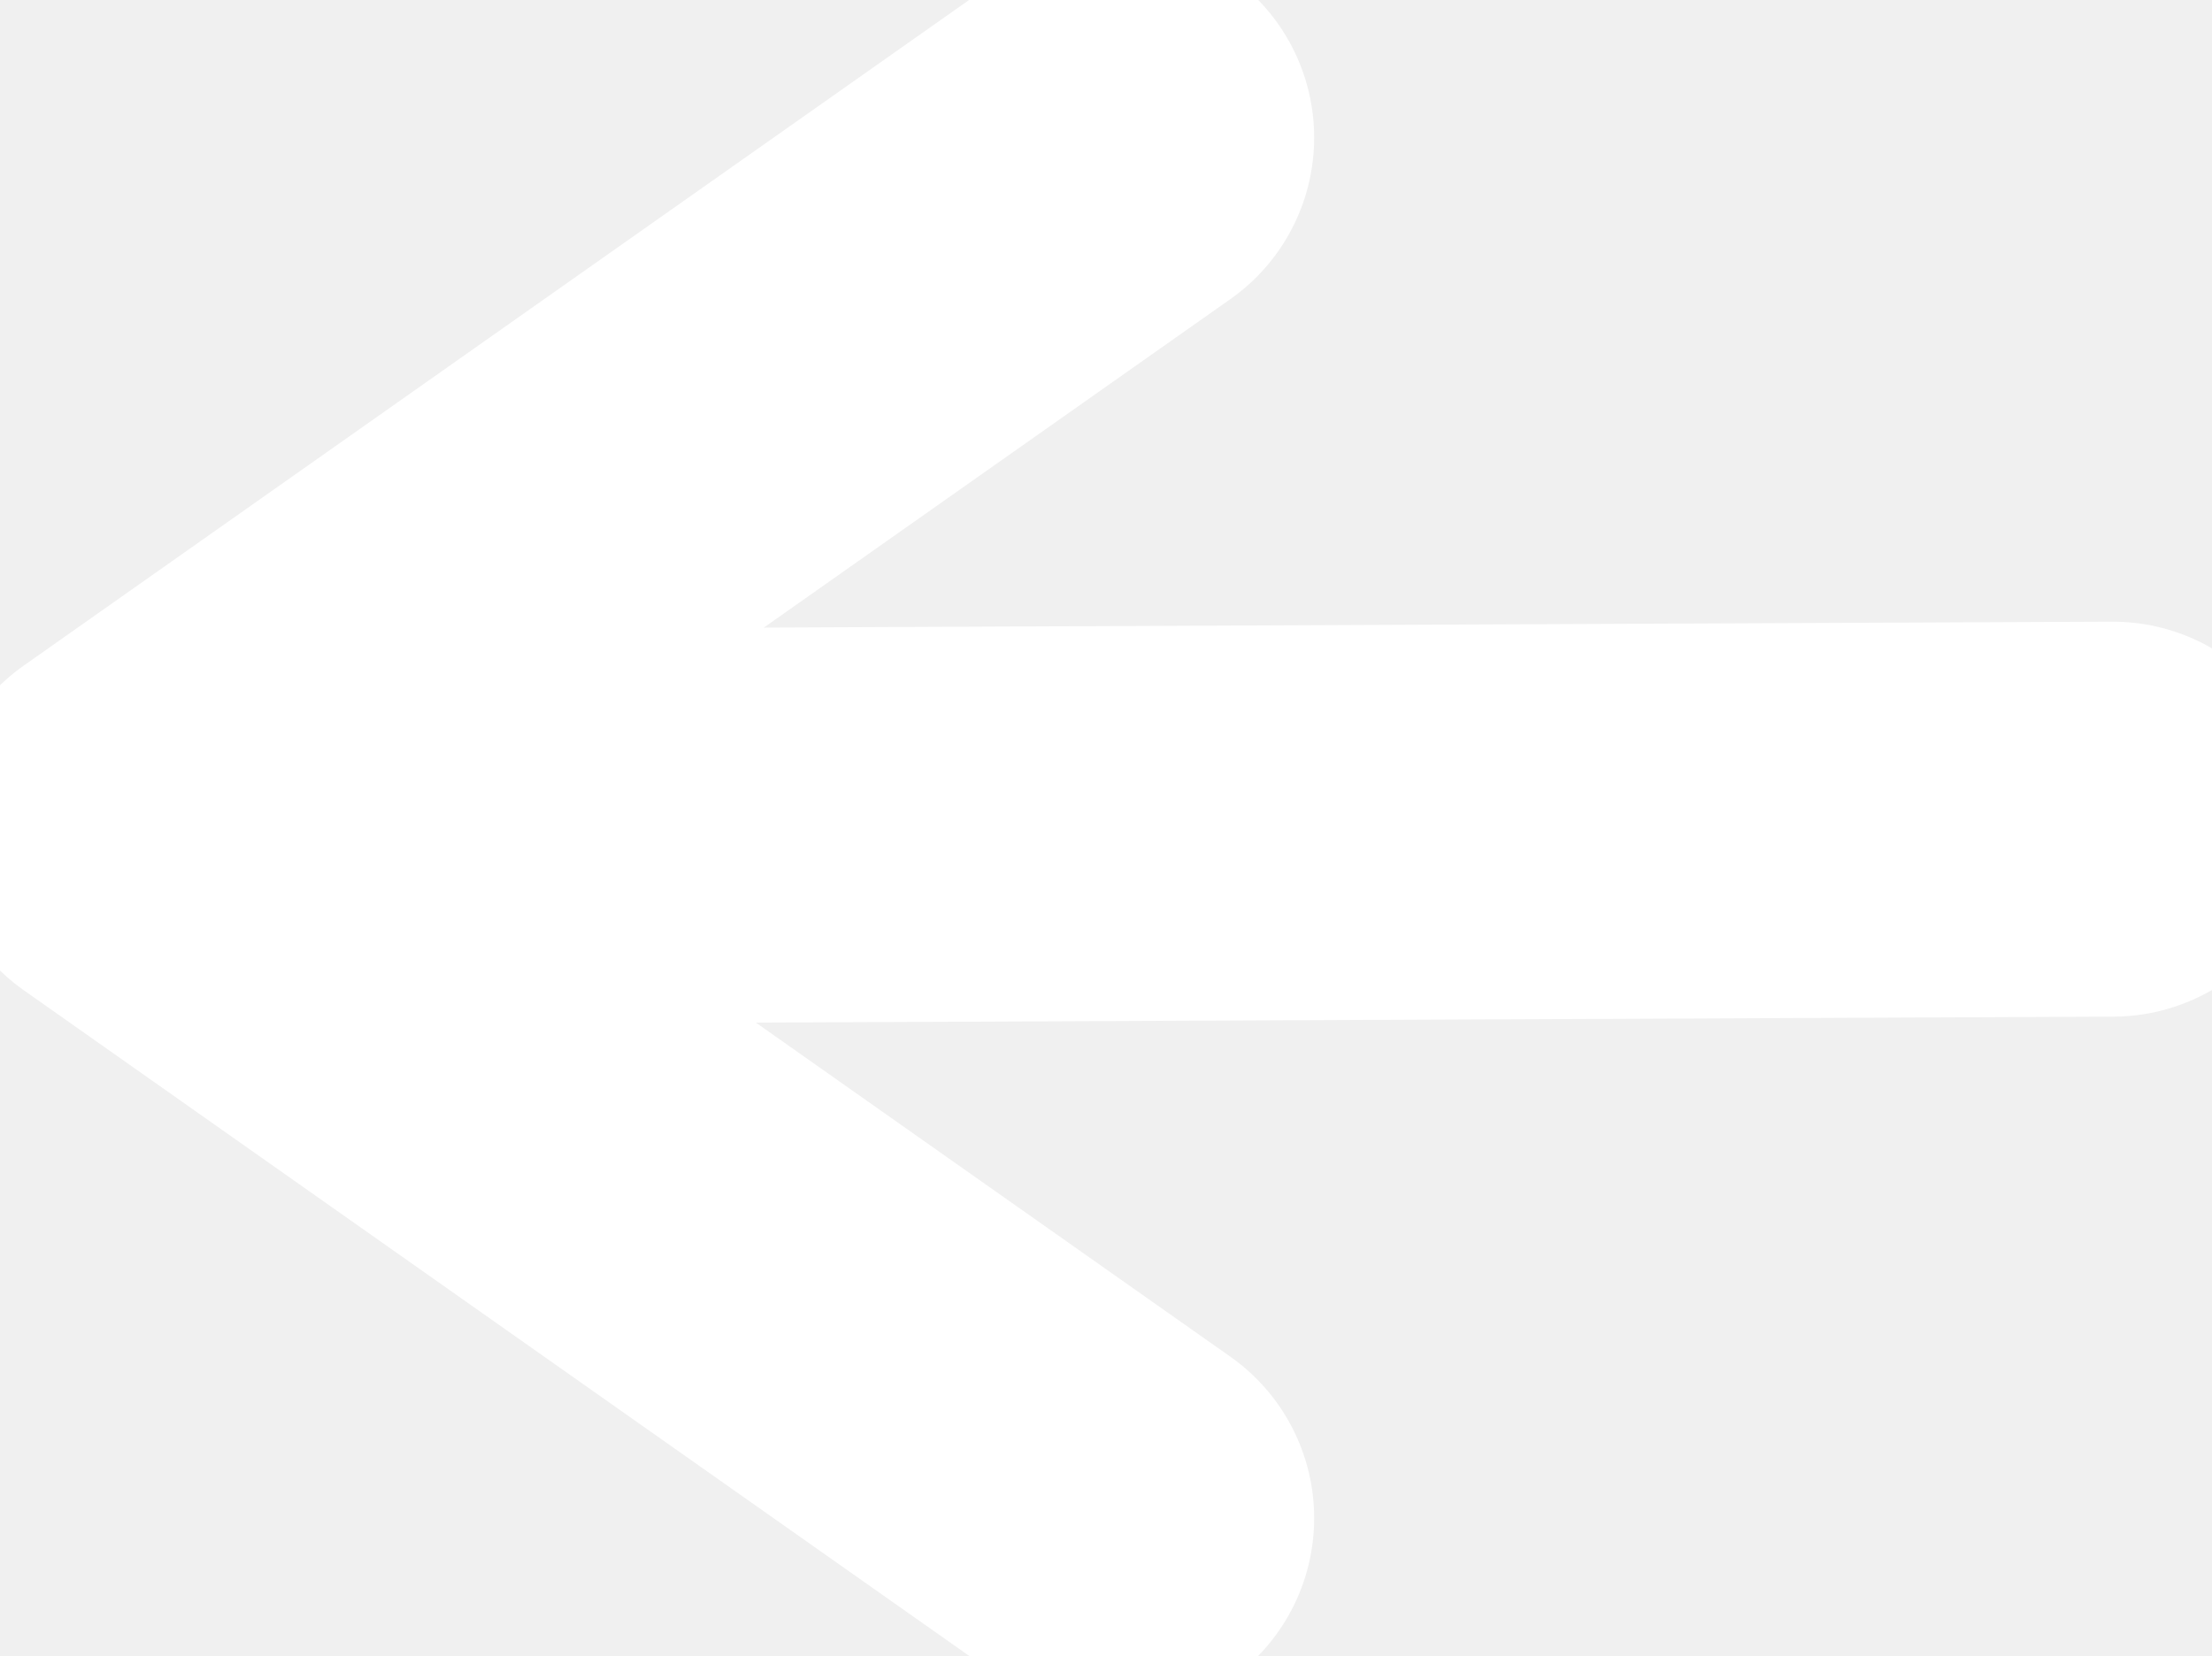
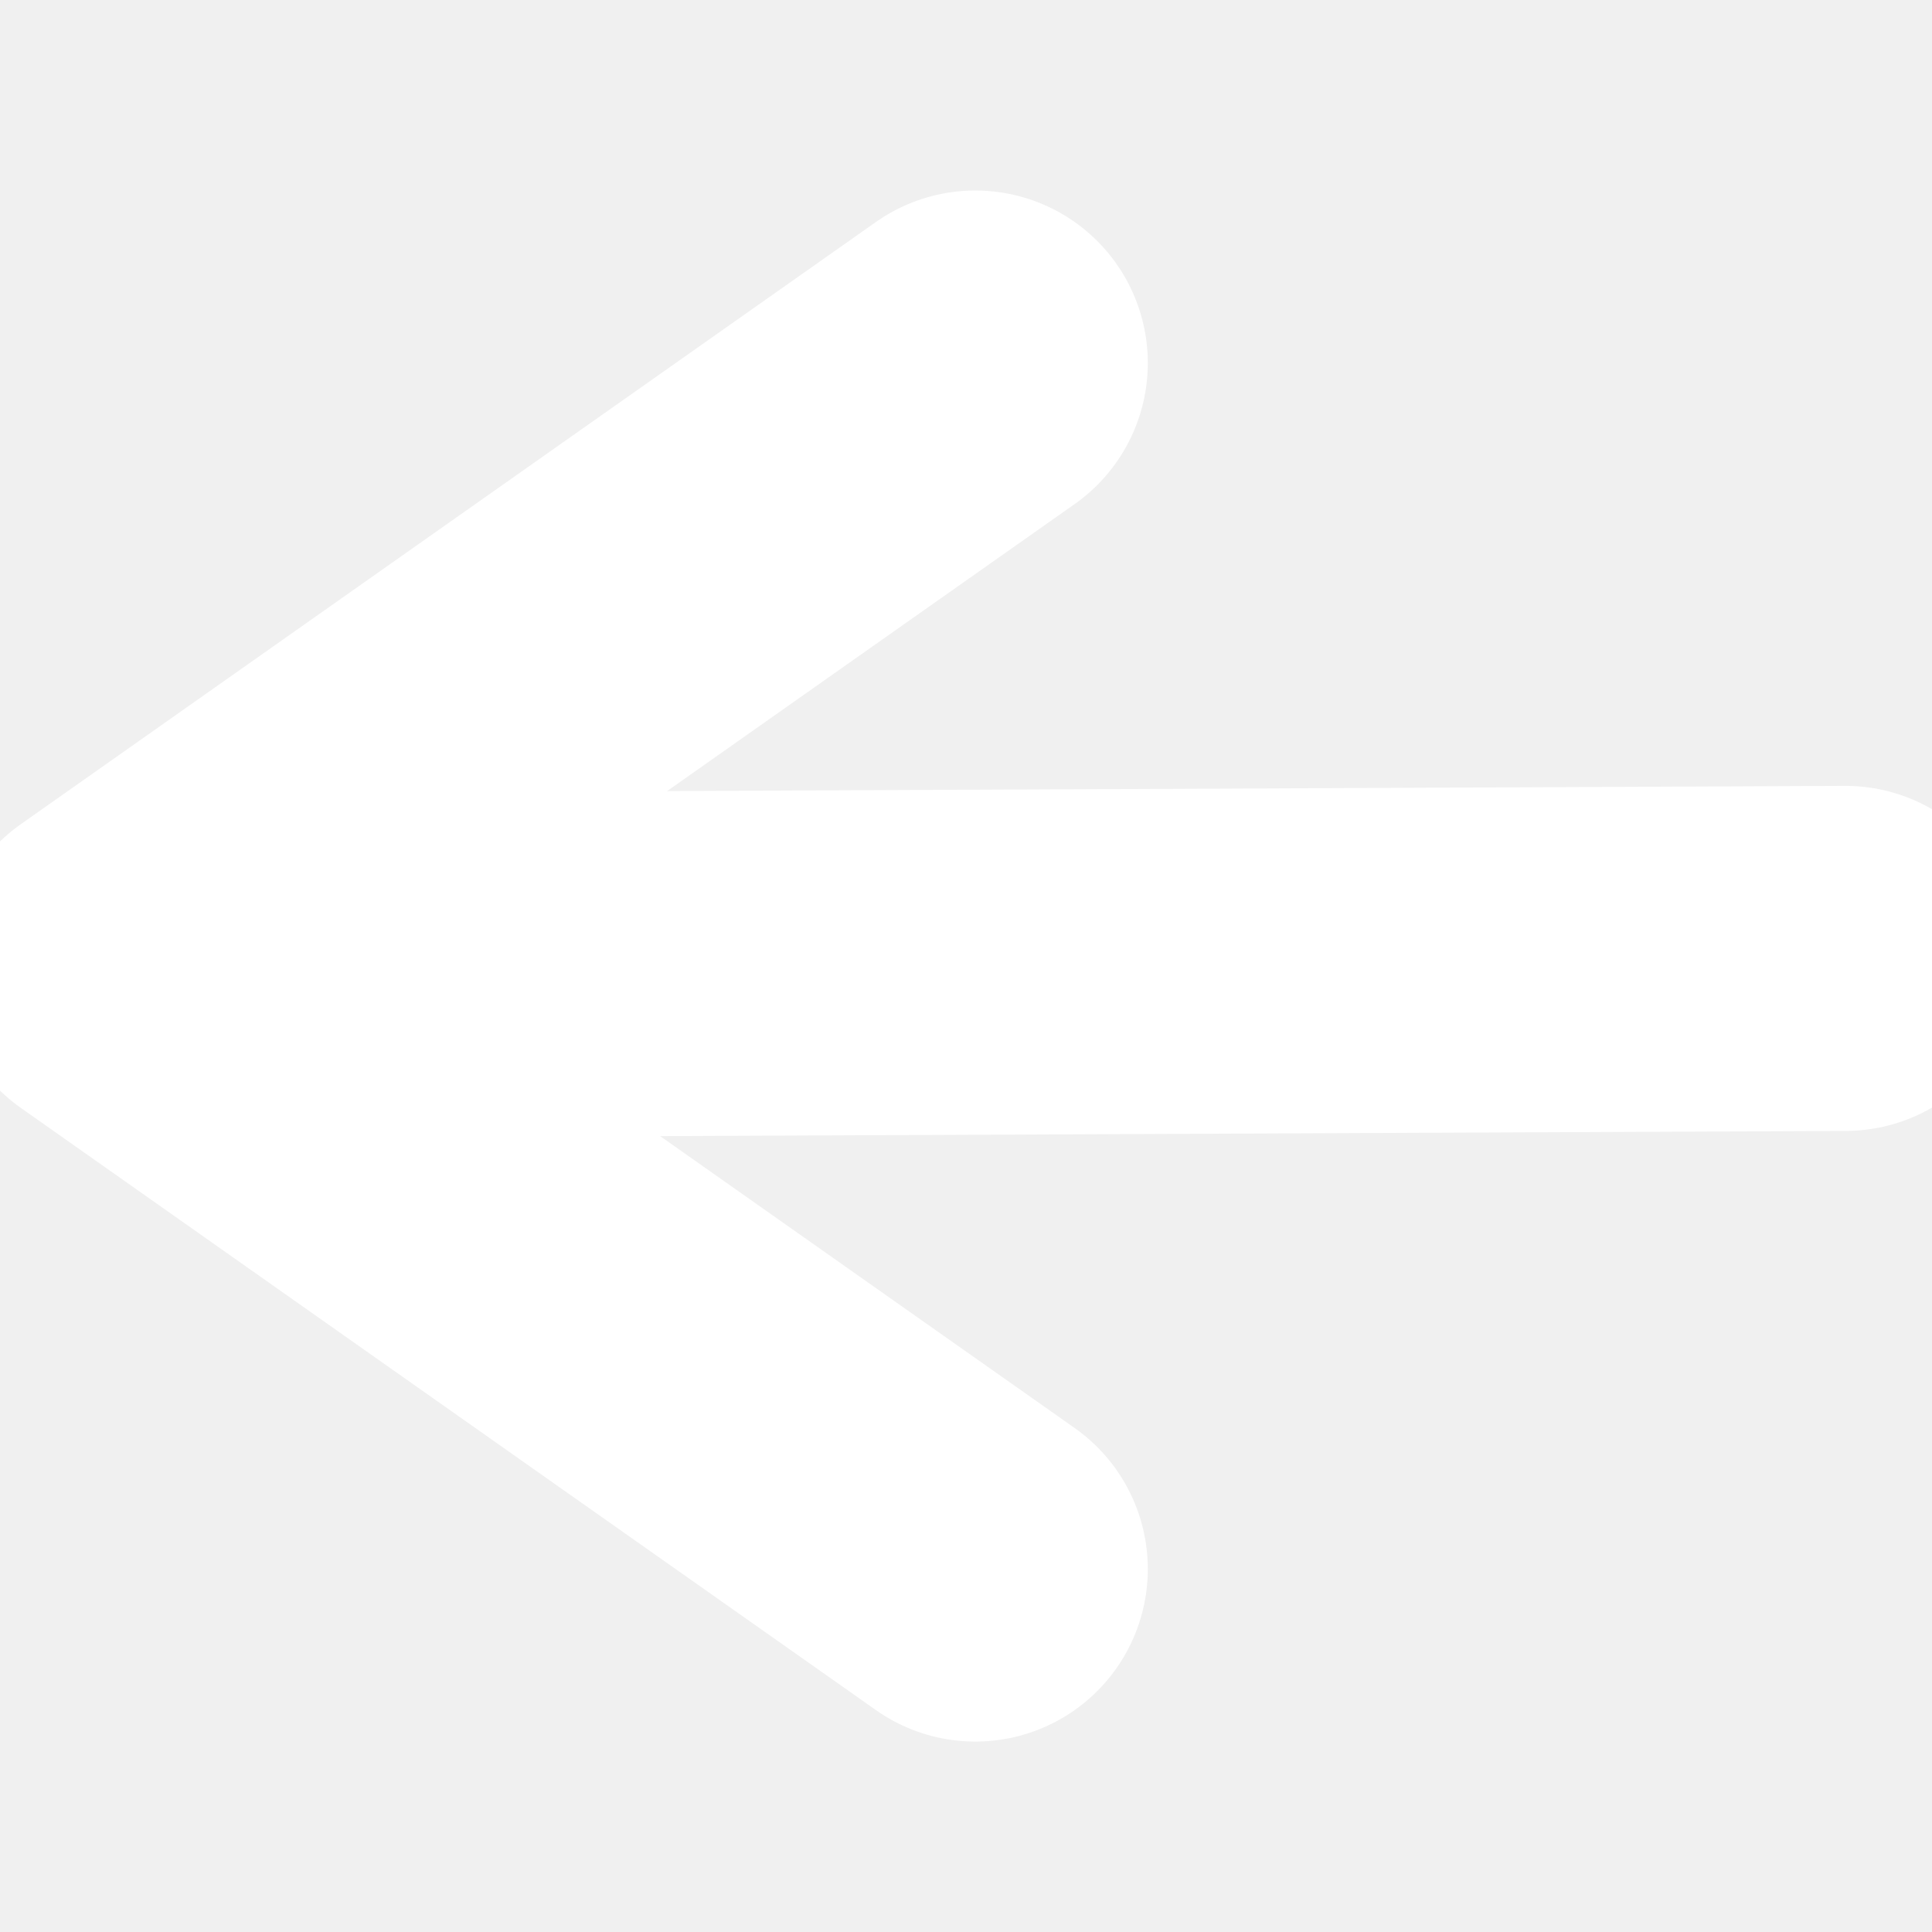
- <svg xmlns="http://www.w3.org/2000/svg" width="22.397" height="16.768" viewBox="0 0 22.397 16.768">
+ <svg xmlns="http://www.w3.org/2000/svg" width="17" height="17" viewBox="0 0 22.397 16.768">
  <g id="back arrow" data-name="back arrow" transform="translate(-2553.107 -2109.204)">
    <g id="back arrow" data-name="back arrow" transform="translate(0 -4)">
      <line id="Line_68" data-name="Line 68" y1="6.981" x2="9.913" transform="translate(2564.413 2121.579) rotate(180)" fill="none" stroke="white" stroke-linecap="round" stroke-width="4" />
      <line id="Line_69" data-name="Line 69" x1="9.913" y1="6.981" transform="translate(2564.413 2128.579) rotate(180)" fill="none" stroke="white" stroke-linecap="round" stroke-width="4" />
    </g>
    <line id="Line_70" data-name="Line 70" x1="18" y2="0.079" transform="translate(2556.5 2117.5)" fill="none" stroke="white" stroke-linecap="round" stroke-width="4" />
  </g>
</svg>
